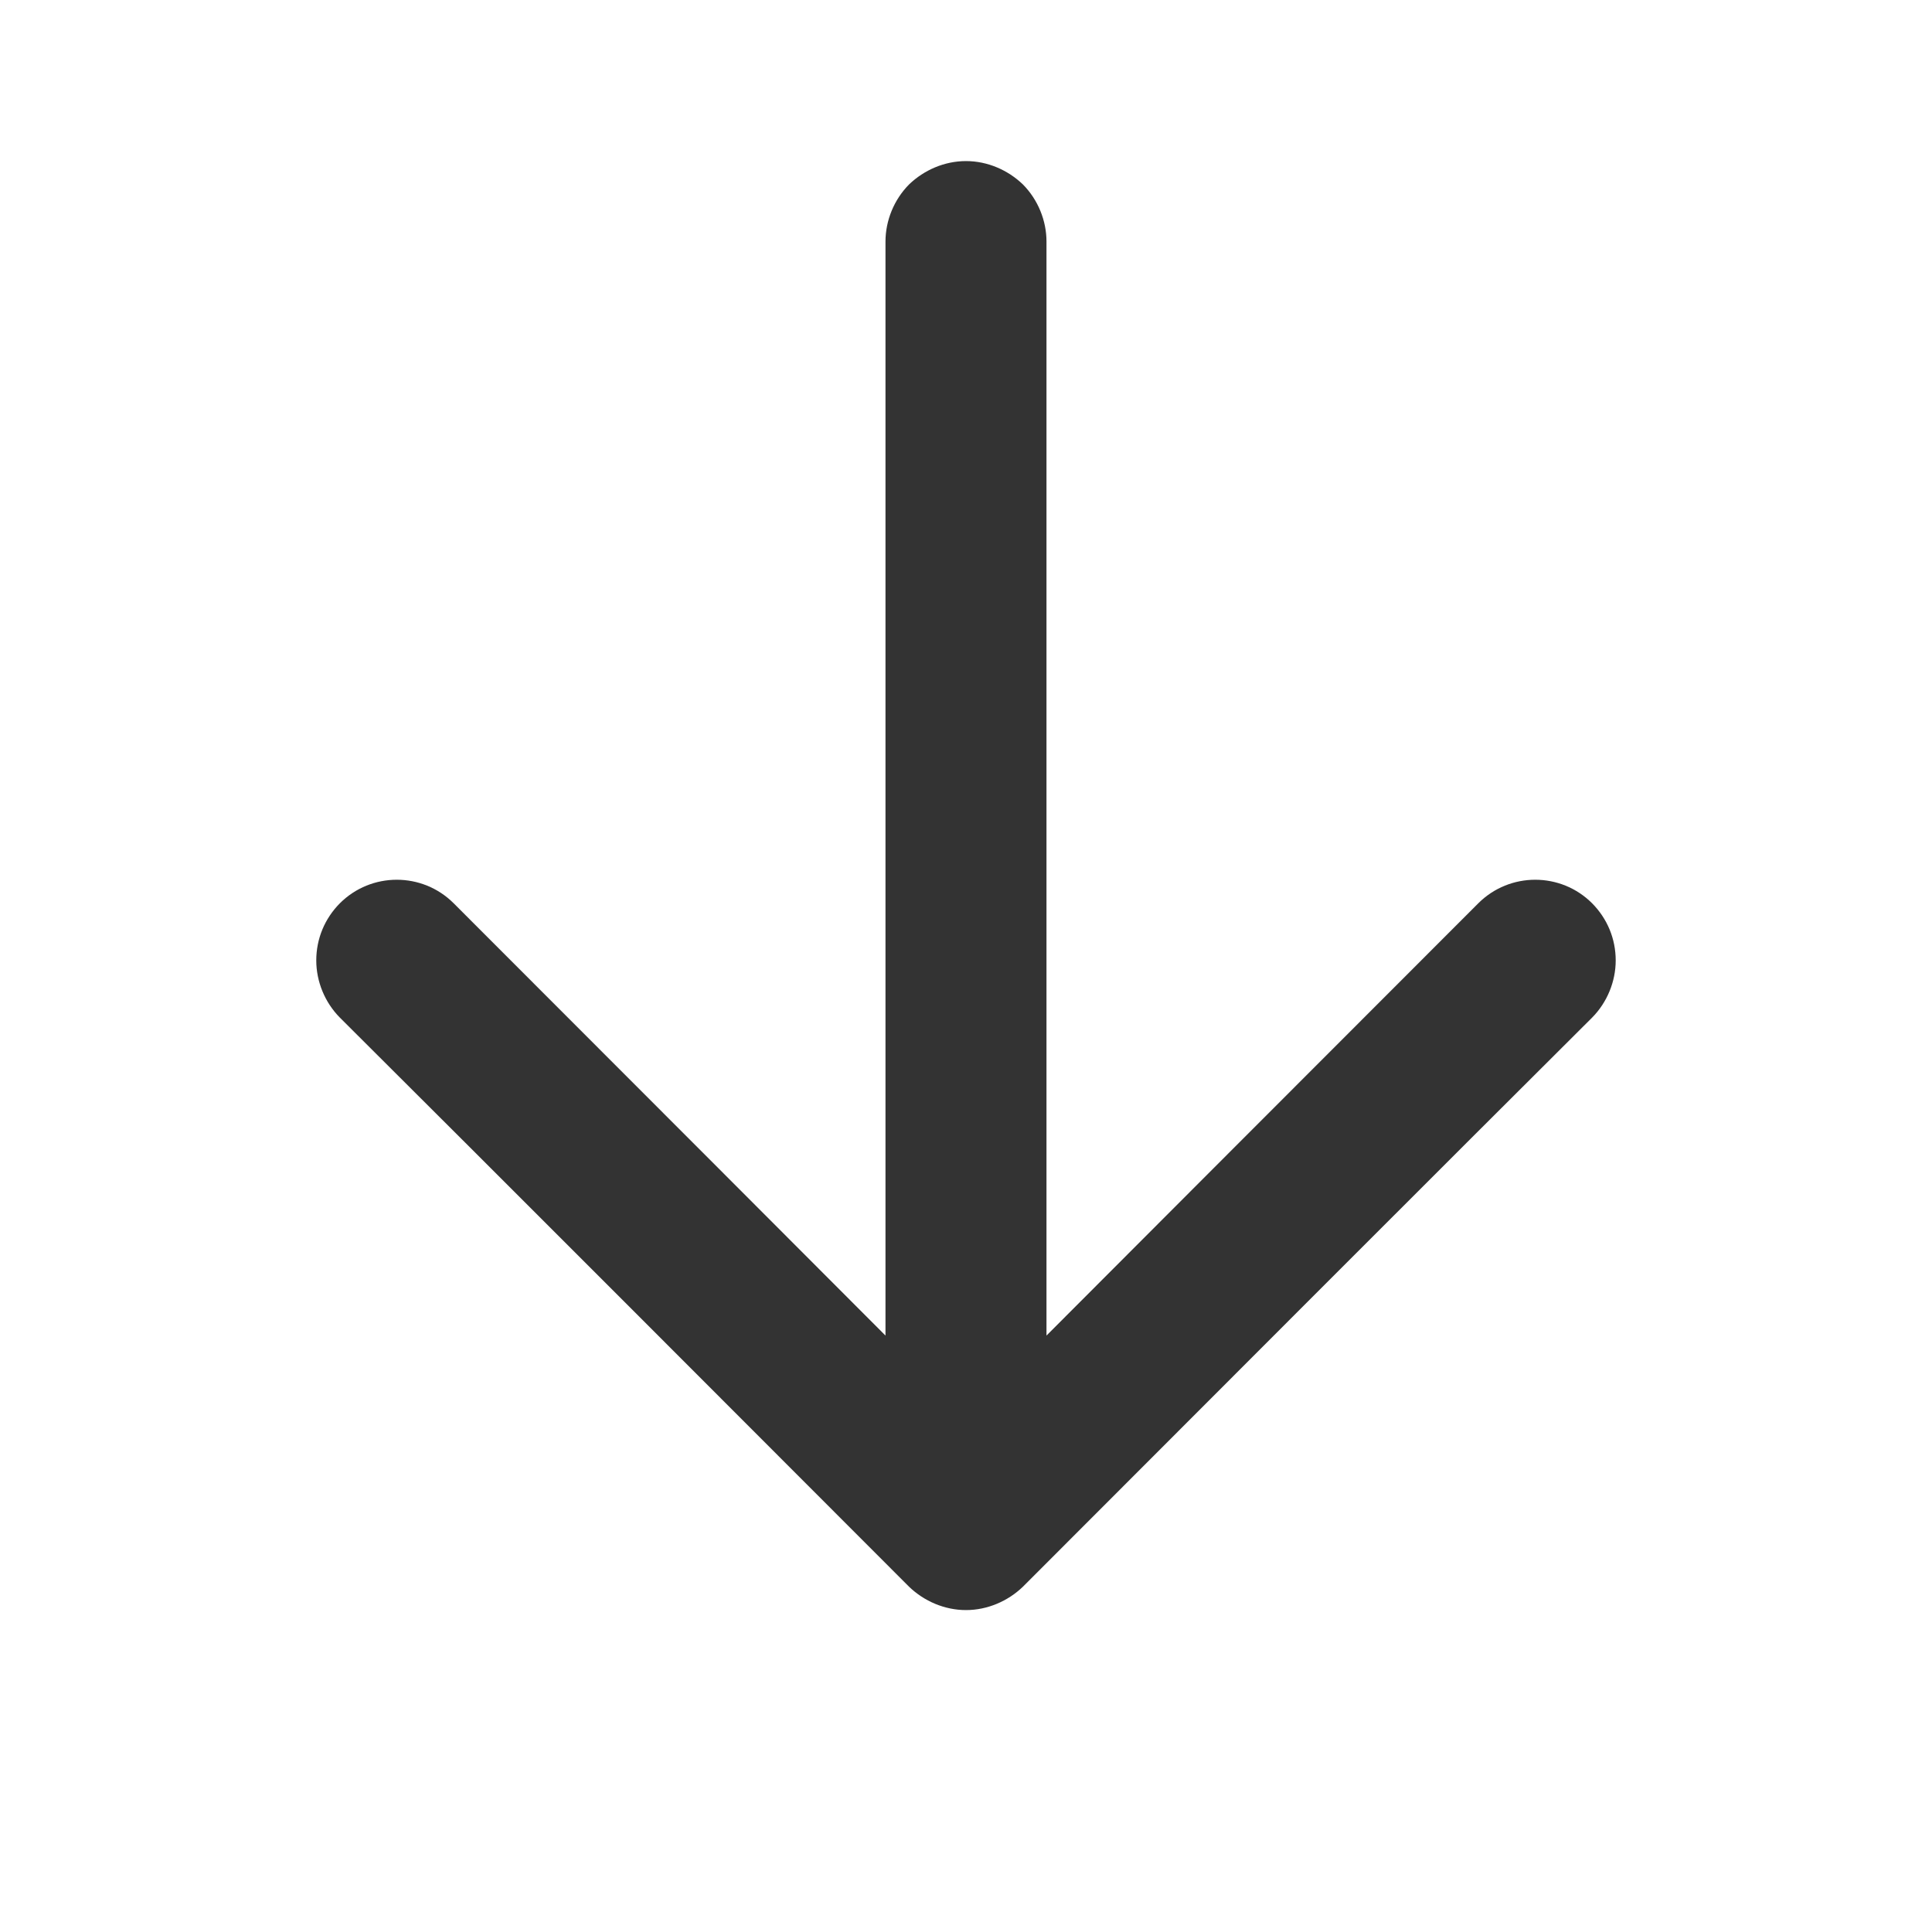
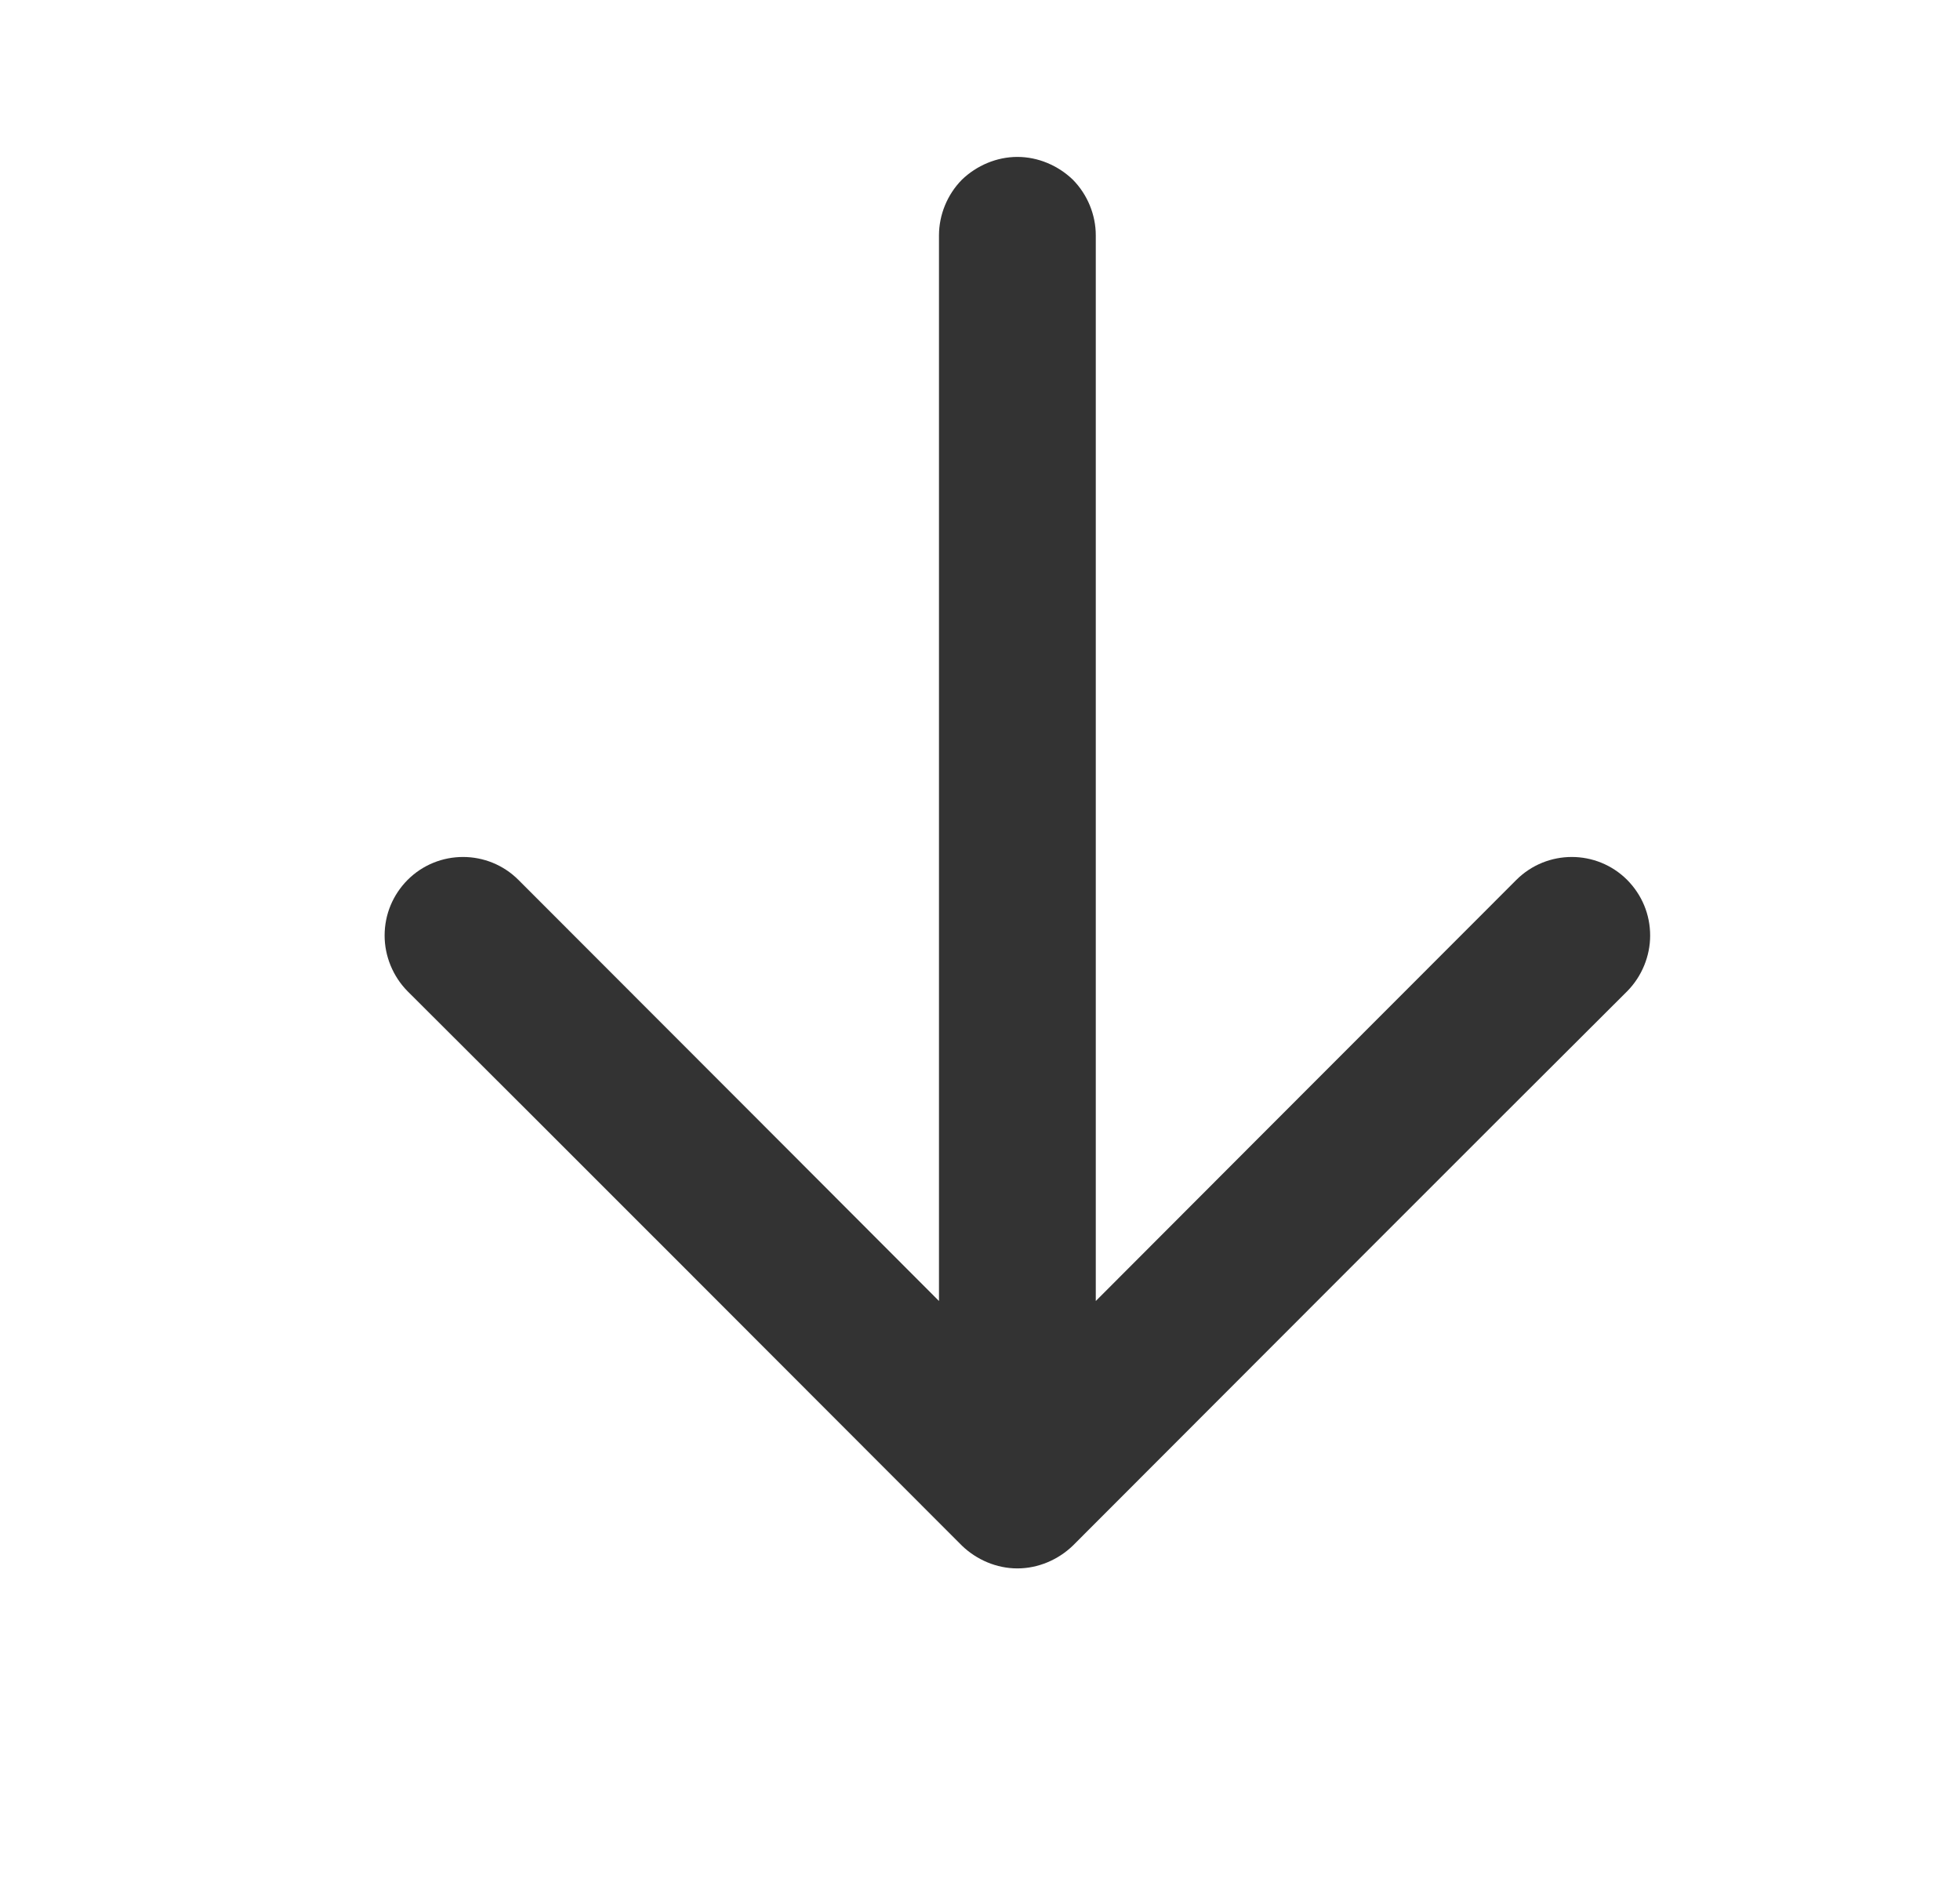
- <svg xmlns="http://www.w3.org/2000/svg" width="24px" height="24px" version="1.1" xml:space="preserve" style="fill-rule:evenodd;clip-rule:evenodd;stroke-linejoin:round;stroke-miterlimit:1.414;">
-   <g transform="matrix(1,0,0,1,-144,-176)">
-     <g id="basic.regular.arrowDown" transform="matrix(0.800768,0,0,0.984948,144,176)">
+ <svg xmlns="http://www.w3.org/2000/svg" width="25px" height="24px" version="1.1" xml:space="preserve" style="fill-rule:evenodd;clip-rule:evenodd;stroke-linejoin:round;stroke-miterlimit:1.414;">
+   <g transform="matrix(1,0,0,1,-530,-176)">
+     <g id="basic.regular.arrowDown" transform="matrix(0.800768,0,0,0.984948,530.977,176)">
      <rect x="0" y="0" width="29.971" height="24.367" style="fill:none;" />
      <g transform="matrix(-7.6467e-17,1.01528,1.2488,6.21681e-17,-219.789,-1363.52)">
        <path d="M1359.59,187C1359.59,187 1355.82,183.237 1354.22,181.636C1353.83,181.246 1353.83,180.612 1354.22,180.222C1354.41,180.034 1354.66,179.929 1354.93,179.929C1355.19,179.929 1355.45,180.034 1355.64,180.222C1357.23,181.82 1361.11,185.695 1362.71,187.293C1362.89,187.48 1363,187.735 1363,188C1363,188.265 1362.89,188.52 1362.71,188.707C1361.11,190.305 1357.23,194.18 1355.64,195.778C1355.45,195.966 1355.19,196.071 1354.93,196.071C1354.66,196.071 1354.41,195.966 1354.22,195.778C1353.83,195.388 1353.83,194.755 1354.22,194.364C1355.82,192.763 1359.59,189 1359.59,189C1359.59,189 1349.29,189 1346,189C1345.74,189 1345.48,188.895 1345.29,188.707C1345.11,188.52 1345,188.265 1345,188C1345,187.735 1345.11,187.48 1345.29,187.293C1345.48,187.105 1345.74,187 1346,187C1349.29,187 1359.59,187 1359.59,187Z" style="fill:rgb(51,51,51);" />
      </g>
    </g>
  </g>
</svg>
